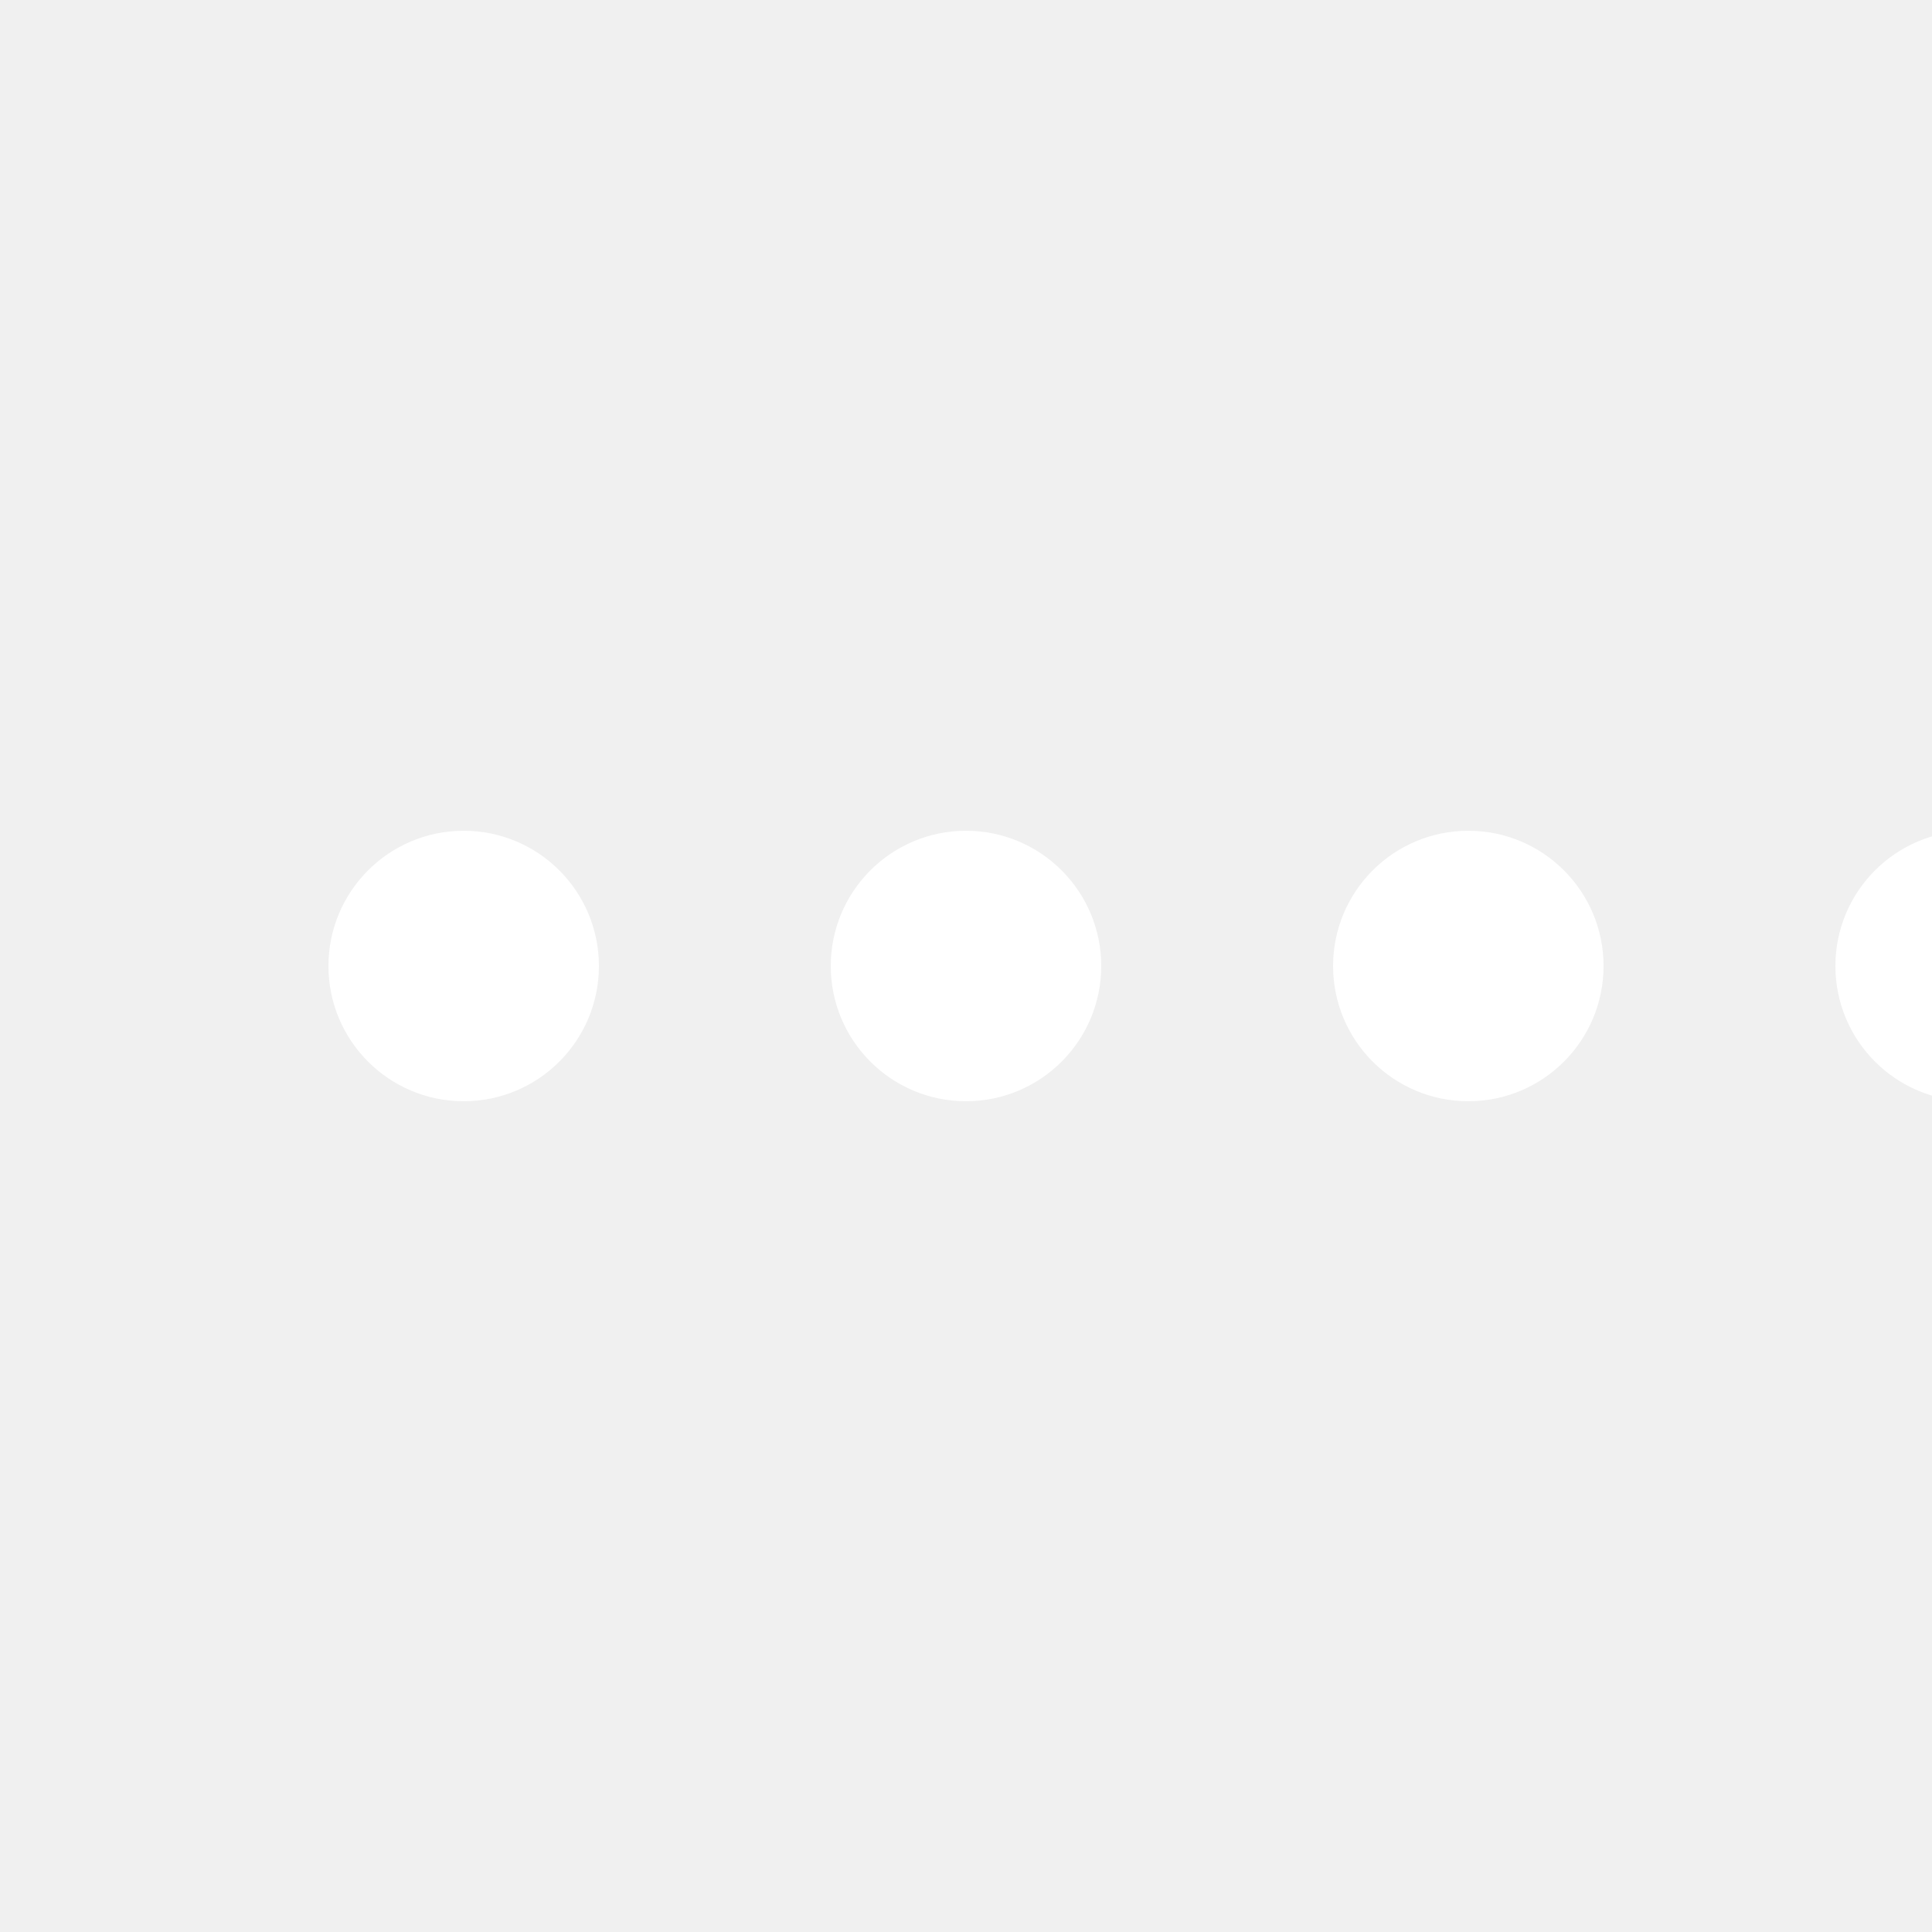
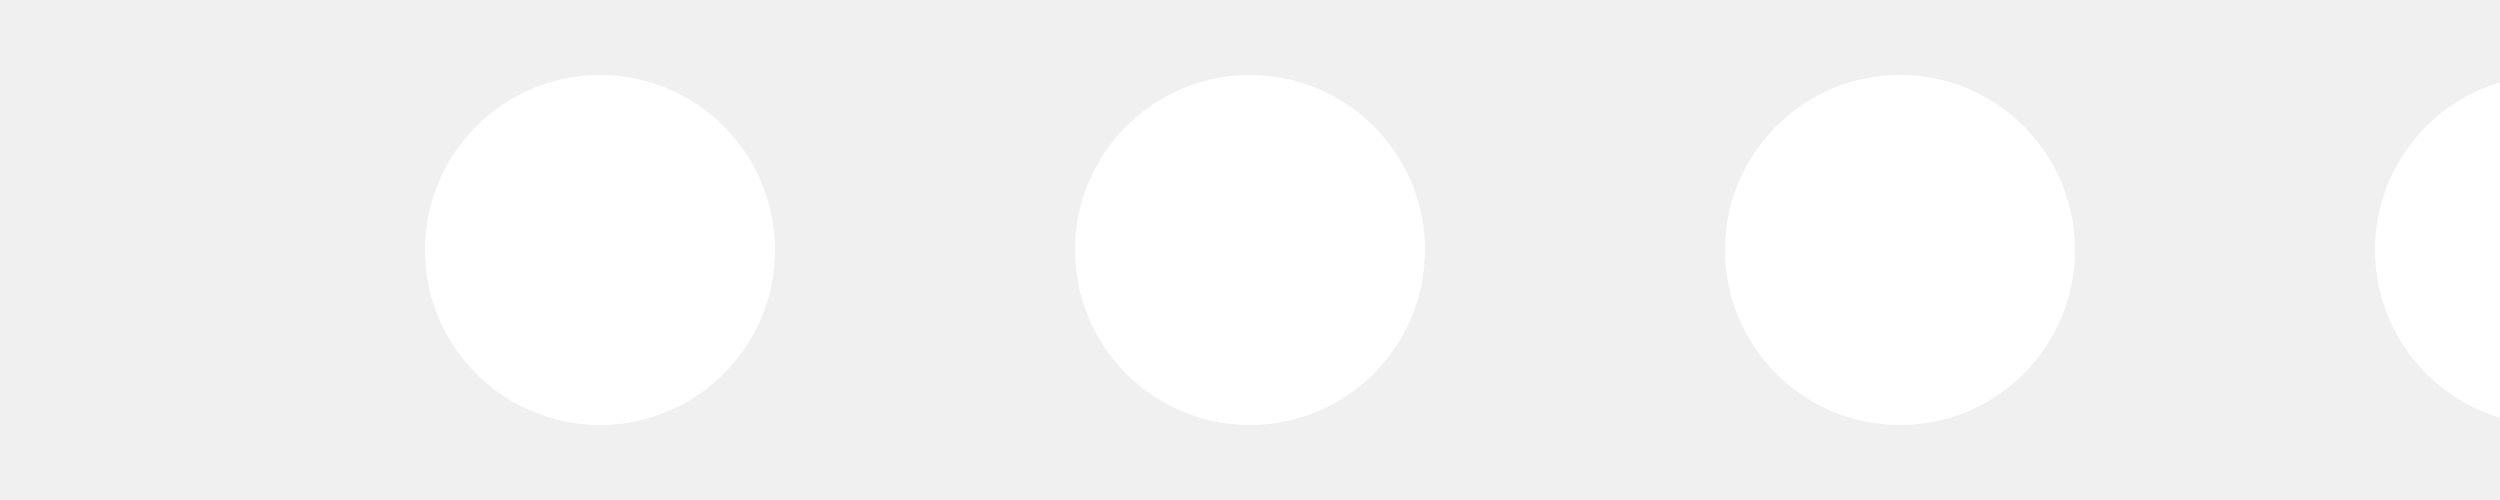
- <svg xmlns="http://www.w3.org/2000/svg" version="1.1" id="Layer_1" x="0px" y="0px" width="500px" height="500px" viewBox="0 0 500 500" enable-background="new 0 0 500 500" xml:space="preserve">
+ <svg xmlns="http://www.w3.org/2000/svg" version="1.1" id="Layer_1" x="0px" y="0px" width="500px" height="100px" viewBox="0 0 500 100" enable-background="new 0 0 500 100" xml:space="preserve">
  <defs>
    <mask id="maskSquare">
-       <rect x="0" y="0" width="500" height="500" fill="white" />
+       <rect x="0" y="0" width="500" height="100" fill="white" />
    </mask>
  </defs>
  <g id="all" fill="white" stroke="white" stroke-width="10">
    <g id="points">
-       <circle cx="250" cy="250" r="30" fill="white" />
-       <circle cx="120" cy="250" r="30" fill="white" />
-       <circle cx="380" cy="250" r="30" fill="white" />
-       <circle cx="510" cy="250" r="30" fill="white" />
+       <circle cx="250" cy="50" r="30" fill="white" />
+       <circle cx="120" cy="50" r="30" fill="white" />
+       <circle cx="380" cy="50" r="30" fill="white" />
+       <circle cx="510" cy="50" r="30" fill="white" />
      <animateMotion dur="1s" path="M 0 0 h-130 0" repeatCount="indefinite" />
    </g>
  </g>
</svg>
